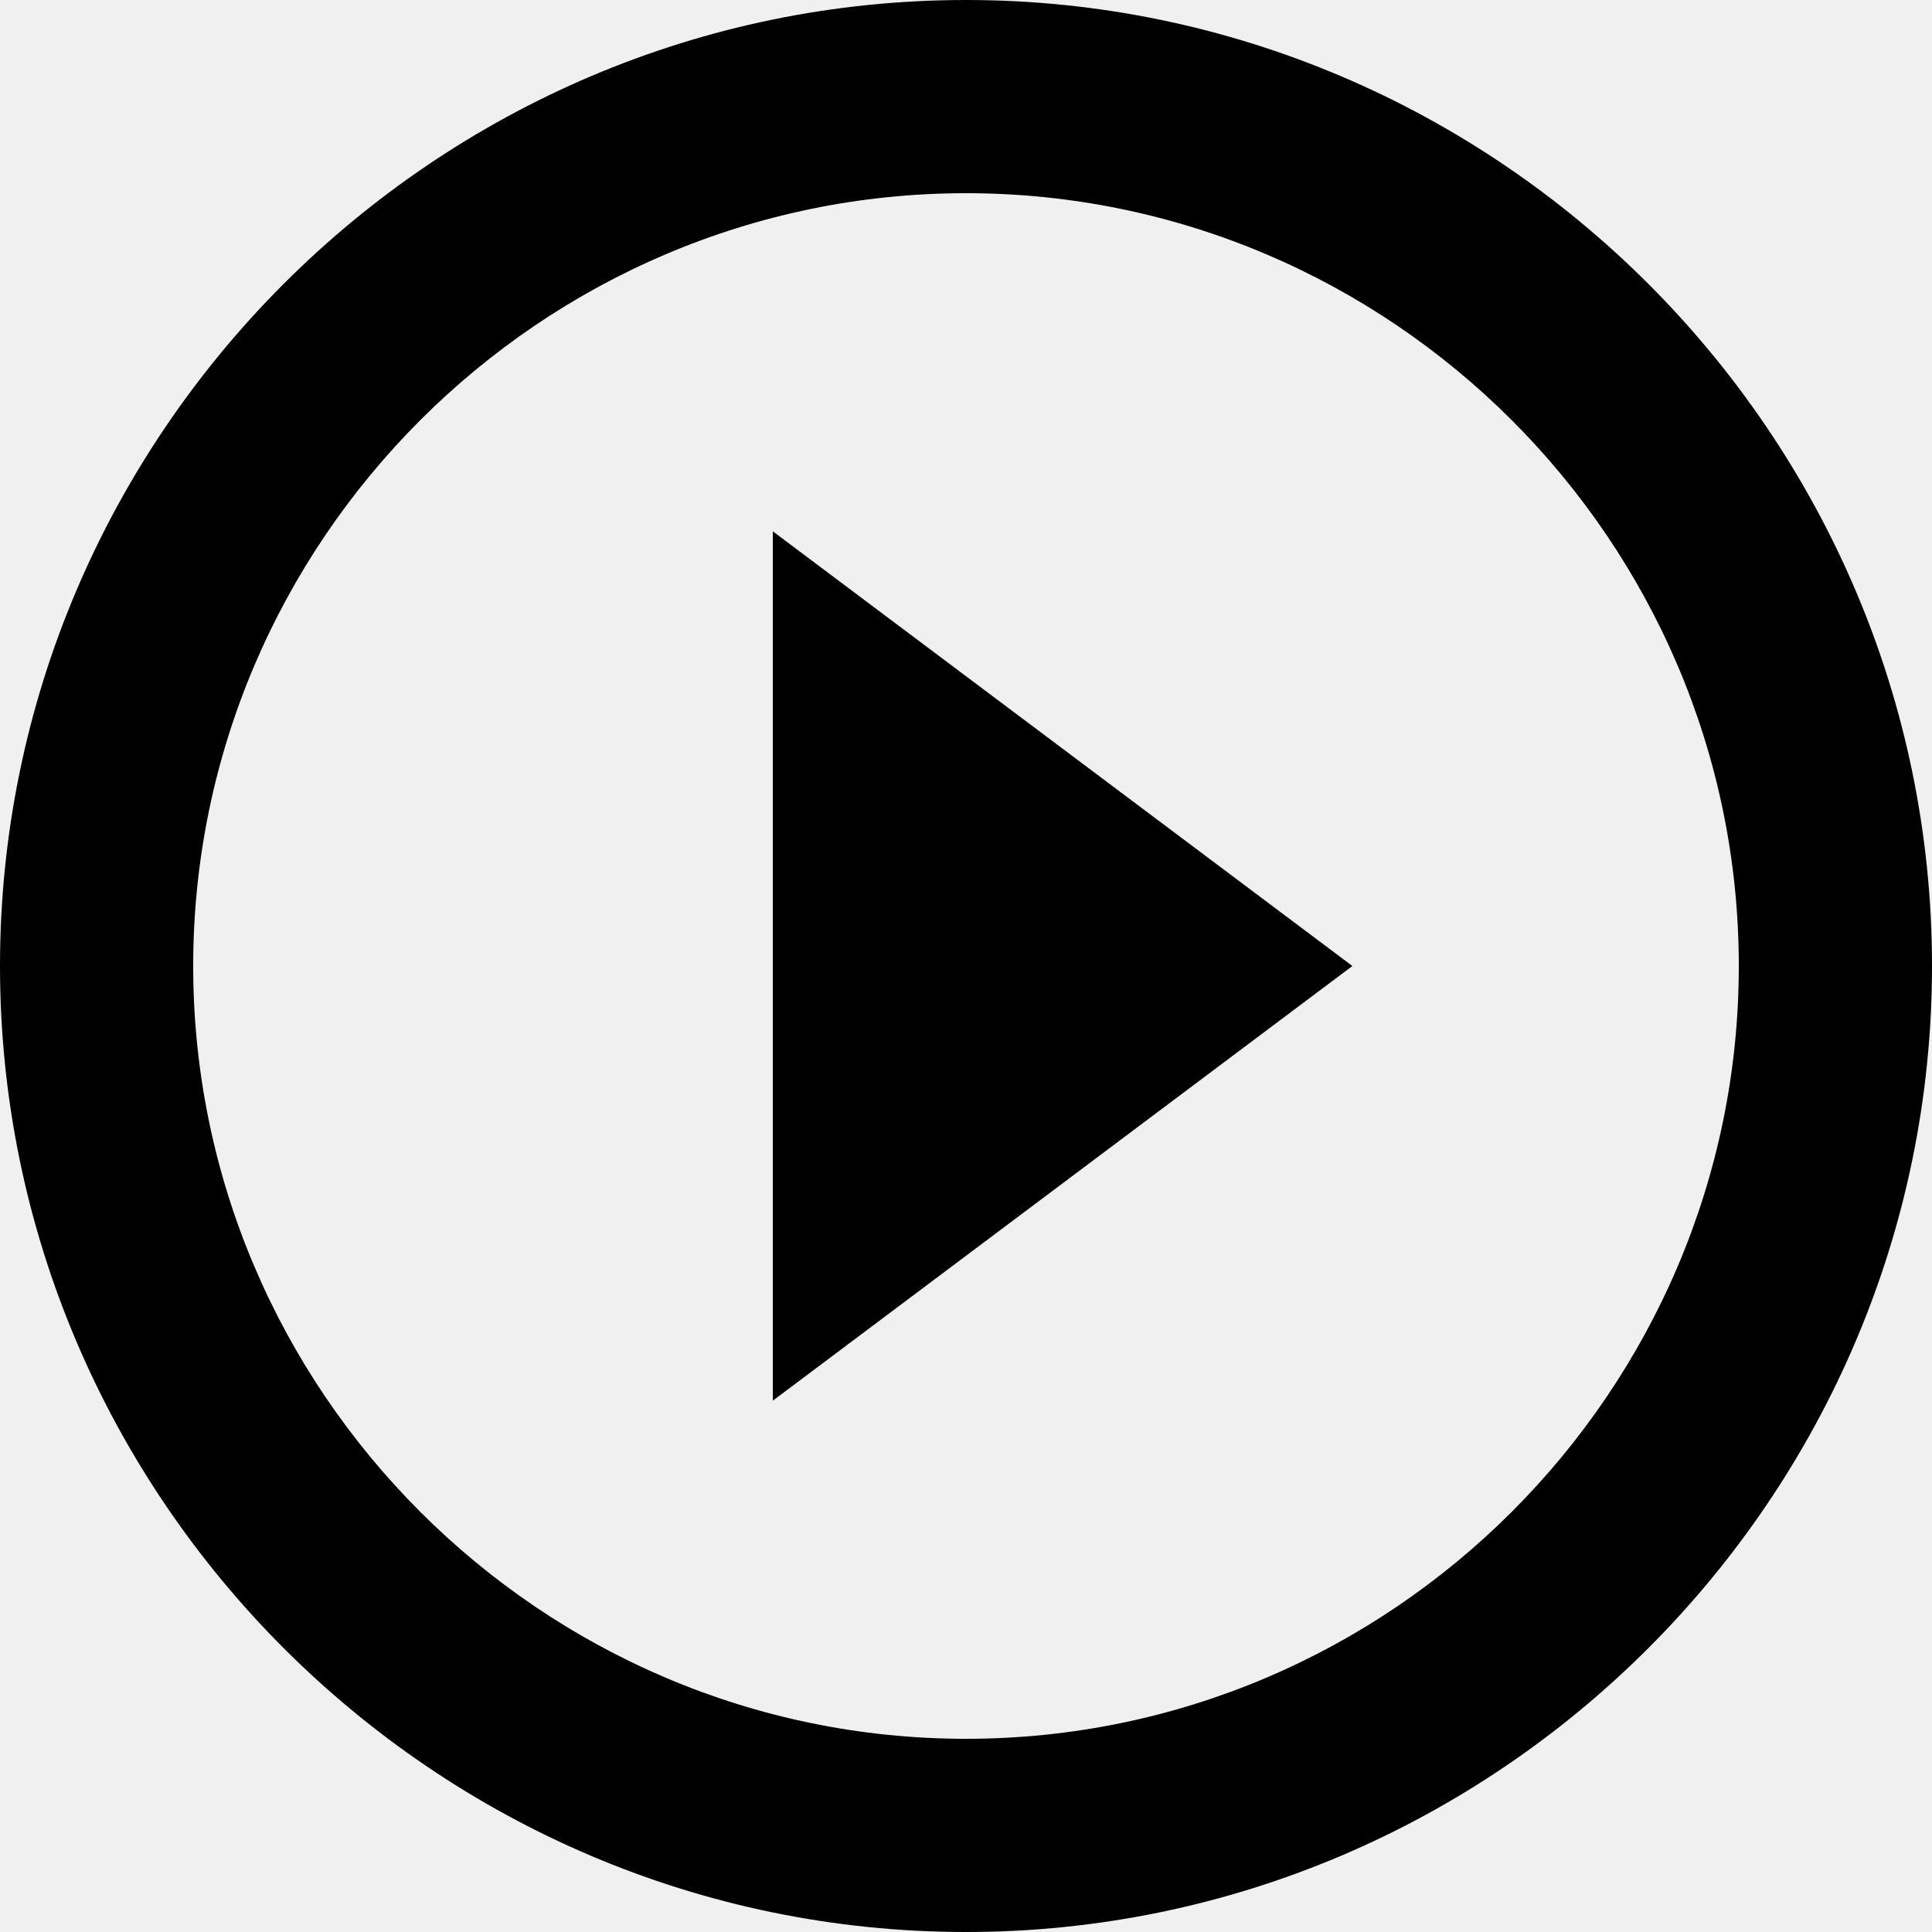
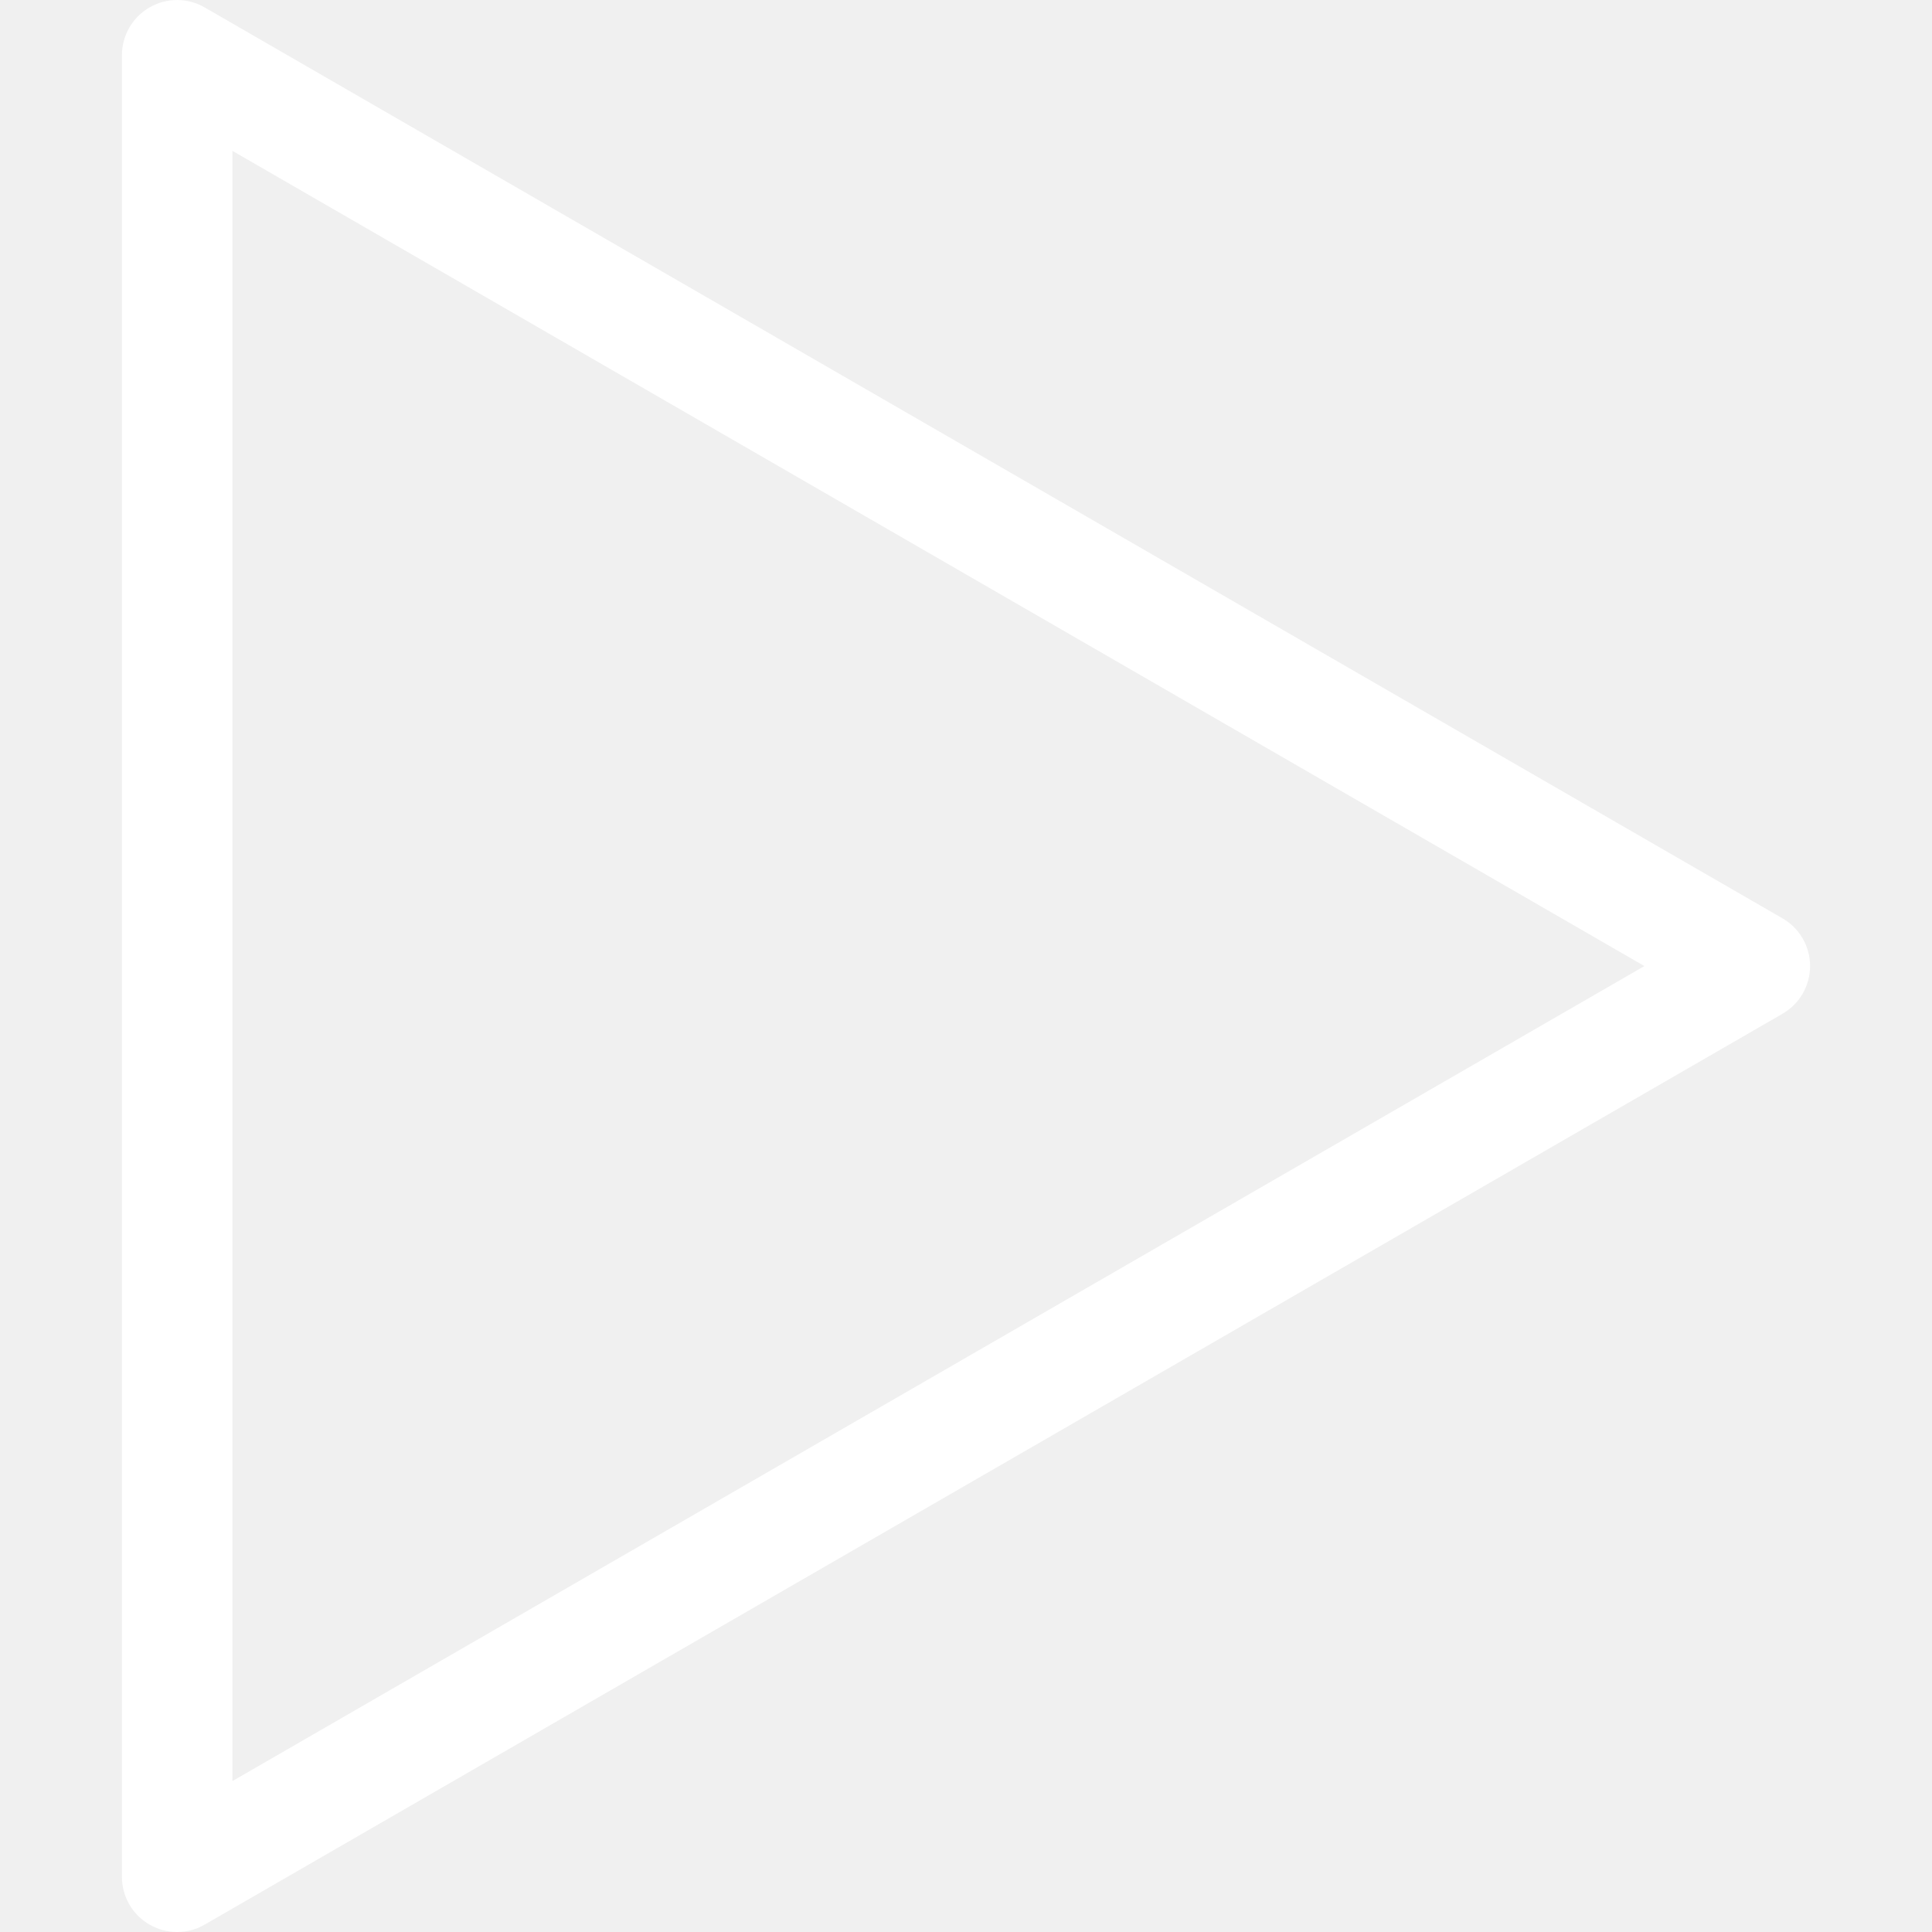
- <svg xmlns="http://www.w3.org/2000/svg" version="1.1" id="Capa_1" x="0px" y="0px" width="510px" height="510px" viewBox="0 0 510 510" style="enable-background:new 0 0 510 510;" xml:space="preserve">
-   <g>
-     <g id="play-circle-outline">
-       <path d="M204,369.75L357,255L204,140.25V369.75z M255,0C114.75,0,0,114.75,0,255s114.75,255,255,255s255-114.75,255-255    S395.25,0,255,0z M255,459c-112.2,0-204-91.8-204-204S142.8,51,255,51s204,91.8,204,204S367.2,459,255,459z" />
-     </g>
-   </g>
-   <g>
- </g>
-   <g>
- </g>
-   <g>
- </g>
-   <g>
- </g>
-   <g>
- </g>
-   <g>
- </g>
-   <g>
- </g>
-   <g>
- </g>
-   <g>
- </g>
-   <g>
- </g>
-   <g>
- </g>
-   <g>
- </g>
-   <g>
- </g>
-   <g>
- </g>
-   <g>
- </g>
+ <svg xmlns="http://www.w3.org/2000/svg" version="1.1" id="Capa_1" x="0px" y="0px" viewBox="0 0 30.598 30.598" style="enable-background:new 0 0 30.598 30.598;" xml:space="preserve" width="128px" height="128px">
+   <path d="M2.806,30.598c-0.151,0-0.303-0.039-0.438-0.118c-0.271-0.155-0.437-0.444-0.437-0.757V0.875  c0-0.312,0.167-0.602,0.437-0.757c0.27-0.157,0.605-0.157,0.874,0l24.986,14.425c0.271,0.155,0.439,0.443,0.439,0.757  c0,0.312-0.167,0.601-0.439,0.757L3.243,30.48C3.108,30.559,2.958,30.598,2.806,30.598z M3.681,2.389v25.819L26.043,15.3  L3.681,2.389z" fill="#FFFFFF" />
</svg>
